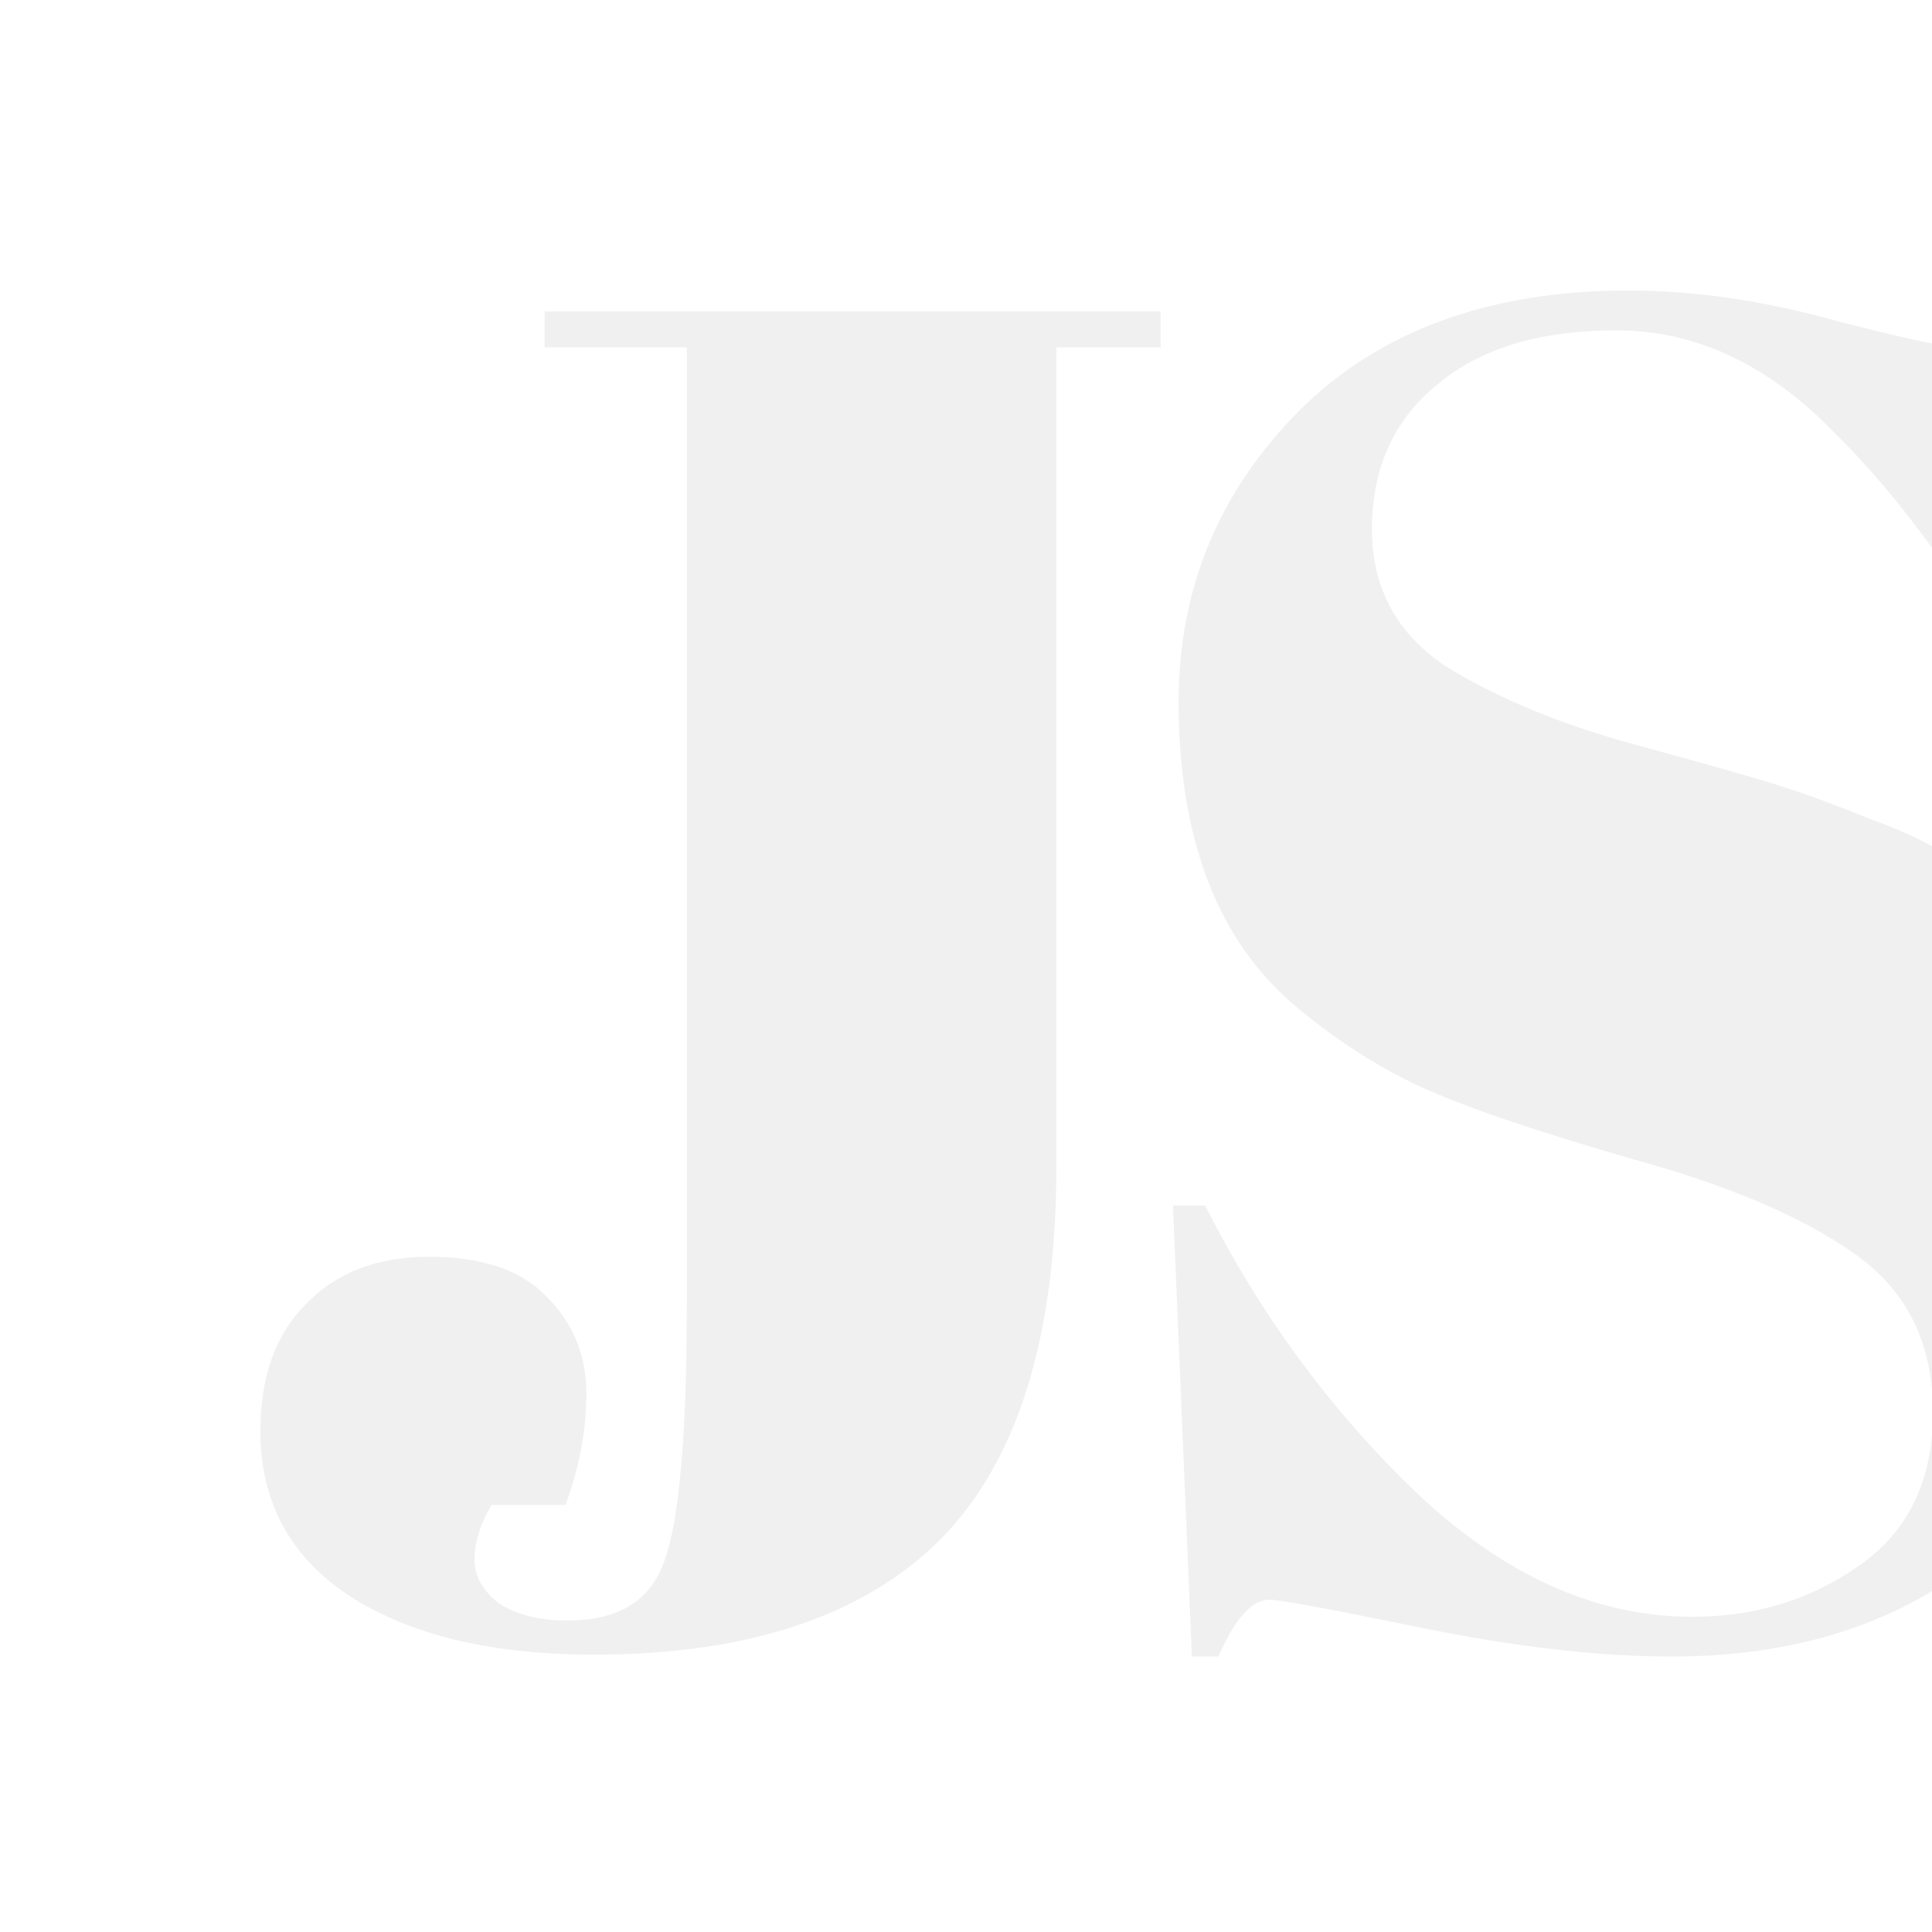
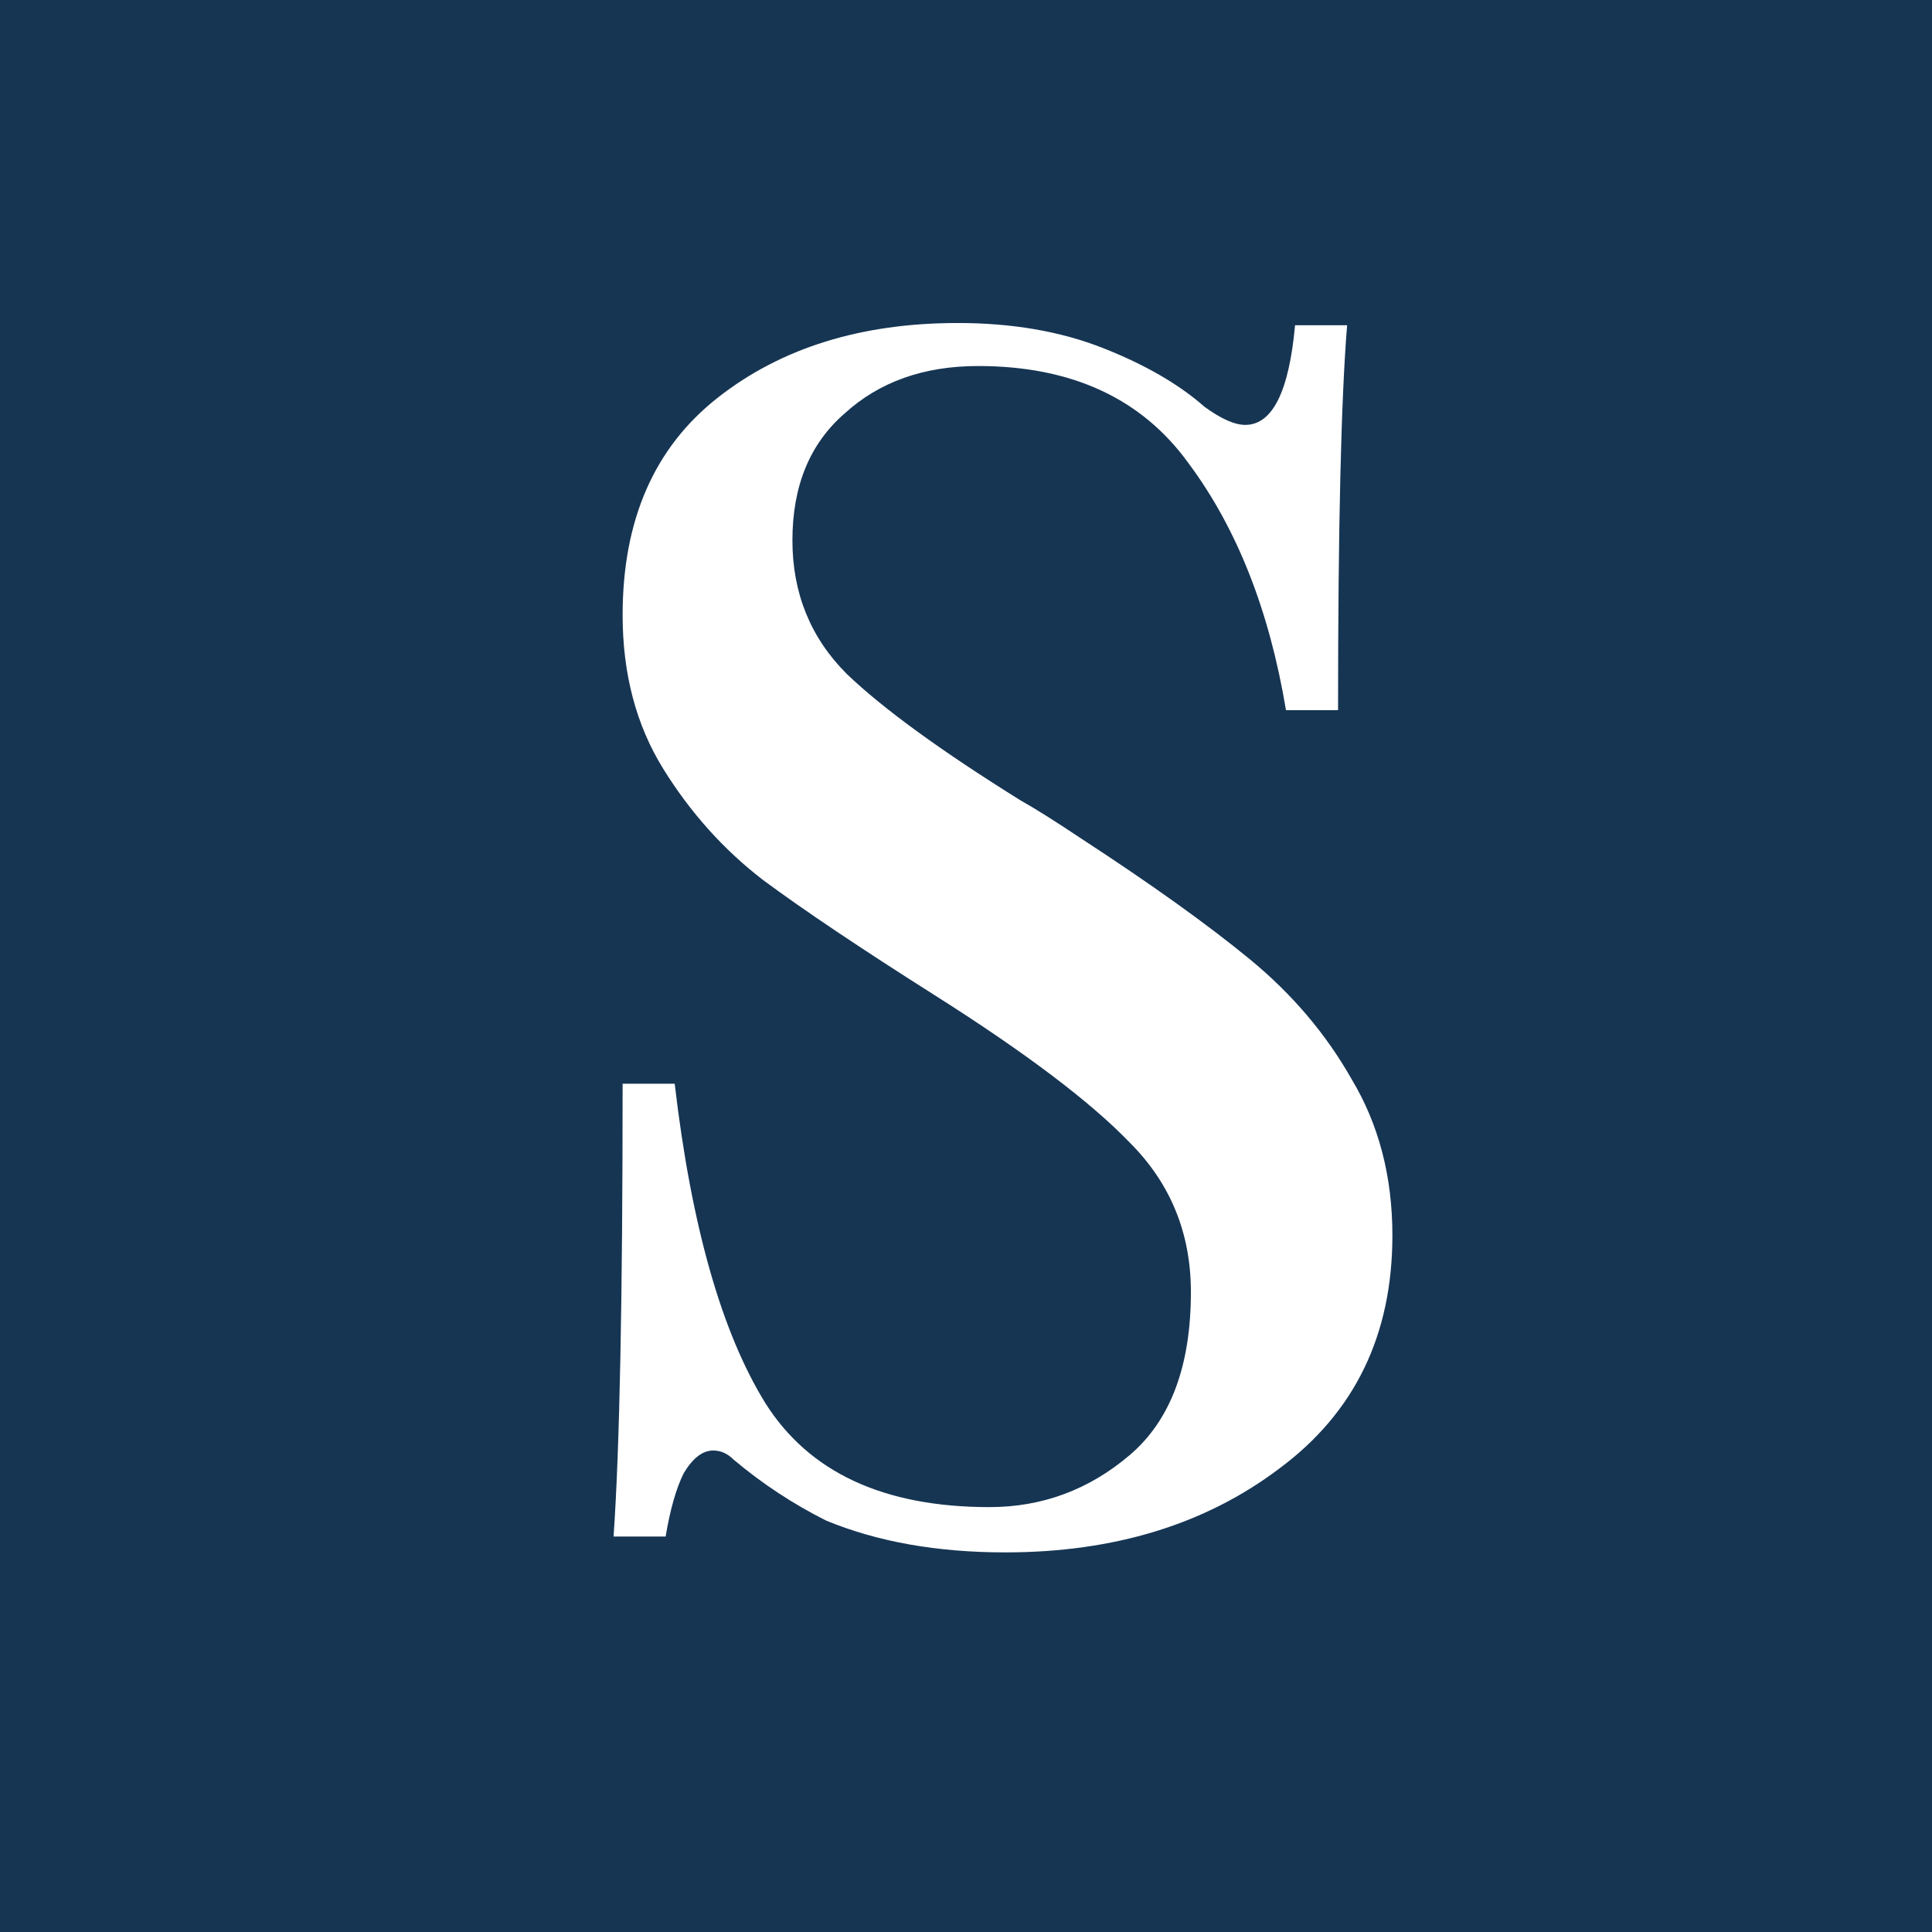
<svg xmlns="http://www.w3.org/2000/svg" width="512" height="512" viewBox="0 0 512 512" fill="none">
-   <path fill-rule="evenodd" clip-rule="evenodd" d="M512 0H0V512H512V421.668C492.804 433.223 469.785 439 442.942 439C423.855 439 401.923 436.49 377.144 431.469C352.7 426.448 339.138 423.938 336.459 423.938C331.771 423.938 327.251 428.958 322.898 439H315.866L310.843 319.505H319.382C334.115 348.626 352.867 374.064 375.637 395.821C398.742 417.578 423.018 428.456 448.467 428.456C465.21 428.456 479.943 423.938 492.667 414.9C504.233 406.897 510.677 395.349 512 380.257V368.302C510.621 352.775 503.674 340.694 491.161 332.057C477.432 322.35 457.676 313.982 431.892 306.953C406.443 299.589 387.859 293.229 376.139 287.874C364.754 282.518 353.872 275.489 343.491 266.786C322.73 249.381 312.35 222.436 312.35 185.951C312.35 156.161 322.898 130.555 343.993 109.133C365.424 87.711 394.556 77 431.39 77C449.137 77 467.554 79.678 486.64 85.033C497.322 87.795 505.775 89.797 512 91.039V0ZM512 145.168C503.427 133.322 494.639 122.984 485.636 114.154C468.223 96.414 449.137 87.544 428.376 87.544C407.95 87.544 392.045 92.397 380.66 102.104C369.275 111.476 363.582 124.196 363.582 140.262C363.582 155.994 370.279 168.211 383.673 176.914C397.402 185.282 414.145 192.144 433.901 197.499C453.657 202.855 466.549 206.537 472.576 208.545C478.939 210.553 486.64 213.399 495.681 217.08C501.942 219.316 507.382 221.7 512 224.234V145.168ZM307.582 82.523H144.342V92.062H182.012V345.111C182.012 380.257 180.003 403.185 175.985 413.896C172.302 424.272 163.763 429.46 150.369 429.46C143.002 429.46 136.975 427.954 132.287 424.942C127.934 421.595 125.757 417.745 125.757 413.394C125.757 408.708 127.264 403.854 130.278 398.834H149.867C153.55 388.792 155.392 378.918 155.392 369.211C155.392 359.169 151.876 350.634 144.844 343.605C138.147 336.576 127.766 333.061 113.703 333.061C99.974 333.061 89.091 337.245 81.055 345.613C73.018 353.646 69 364.859 69 379.252C69 397.997 76.869 412.557 92.607 422.933C108.68 433.31 130.278 438.498 157.401 438.498C198.253 438.498 228.892 428.289 249.318 407.871C269.743 387.118 279.956 354.148 279.956 308.961V92.062H307.582V82.523Z" fill="white" />
+   <rect width="512" height="512" fill="#163553" />
+   <path d="M253.8 85.6C268.2 85.6 281 87.8 292.2 92.2C303.4 96.6 312.4 101.8 319.2 107.8C323.6 111 327.2 112.6 330 112.6C337.2 112.6 341.6 103.8 343.2 86.2H357C355.4 105.8 354.6 139.8 354.6 188.2H340.8C336.4 161.8 327.8 140 315 122.8C302.6 105.6 284 97 259.2 97C244.8 97 233 101.2 223.8 109.6C214.6 117.6 210 128.8 210 143.2C210 157.2 214.8 169 224.4 178.6C234 187.8 249.4 199 270.6 212.2C274.2 214.2 279.6 217.6 286.8 222.4C305.2 234.4 320 245 331.2 254.2C342.4 263.4 351.4 274 358.2 286C365.4 298 369 311.8 369 327.4C369 353.8 359 374.4 339 389.2C319.4 404 295.2 411.4 266.4 411.4C248.4 411.4 232.6 408.6 219 403C210.2 398.6 202 393.2 194.4 386.8C192.8 385.2 191 384.4 189 384.4C186.2 384.4 183.6 386.4 181.2 390.4C179.2 394.4 177.6 400 176.4 407.2H162.6C164.2 384.4 165 344.4 165 287.2H178.8C183.2 324.8 191.2 353 202.8 371.8C214.4 390.2 234.2 399.4 262.2 399.4C276.2 399.4 288.6 394.8 299.4 385.6C310.2 376.4 315.6 362 315.6 342.4C315.6 326.8 310.2 313.6 299.4 302.8C289 292 271.8 279 247.8 263.8C228.2 251.4 213 241.2 202.2 233.2C191.8 225.2 183 215.4 175.8 203.8C168.6 192.2 165 178.6 165 163C165 137.8 173.4 118.6 190.2 105.4C207 92.2 228.2 85.6 253.8 85.6Z" fill="white" />
</svg>
